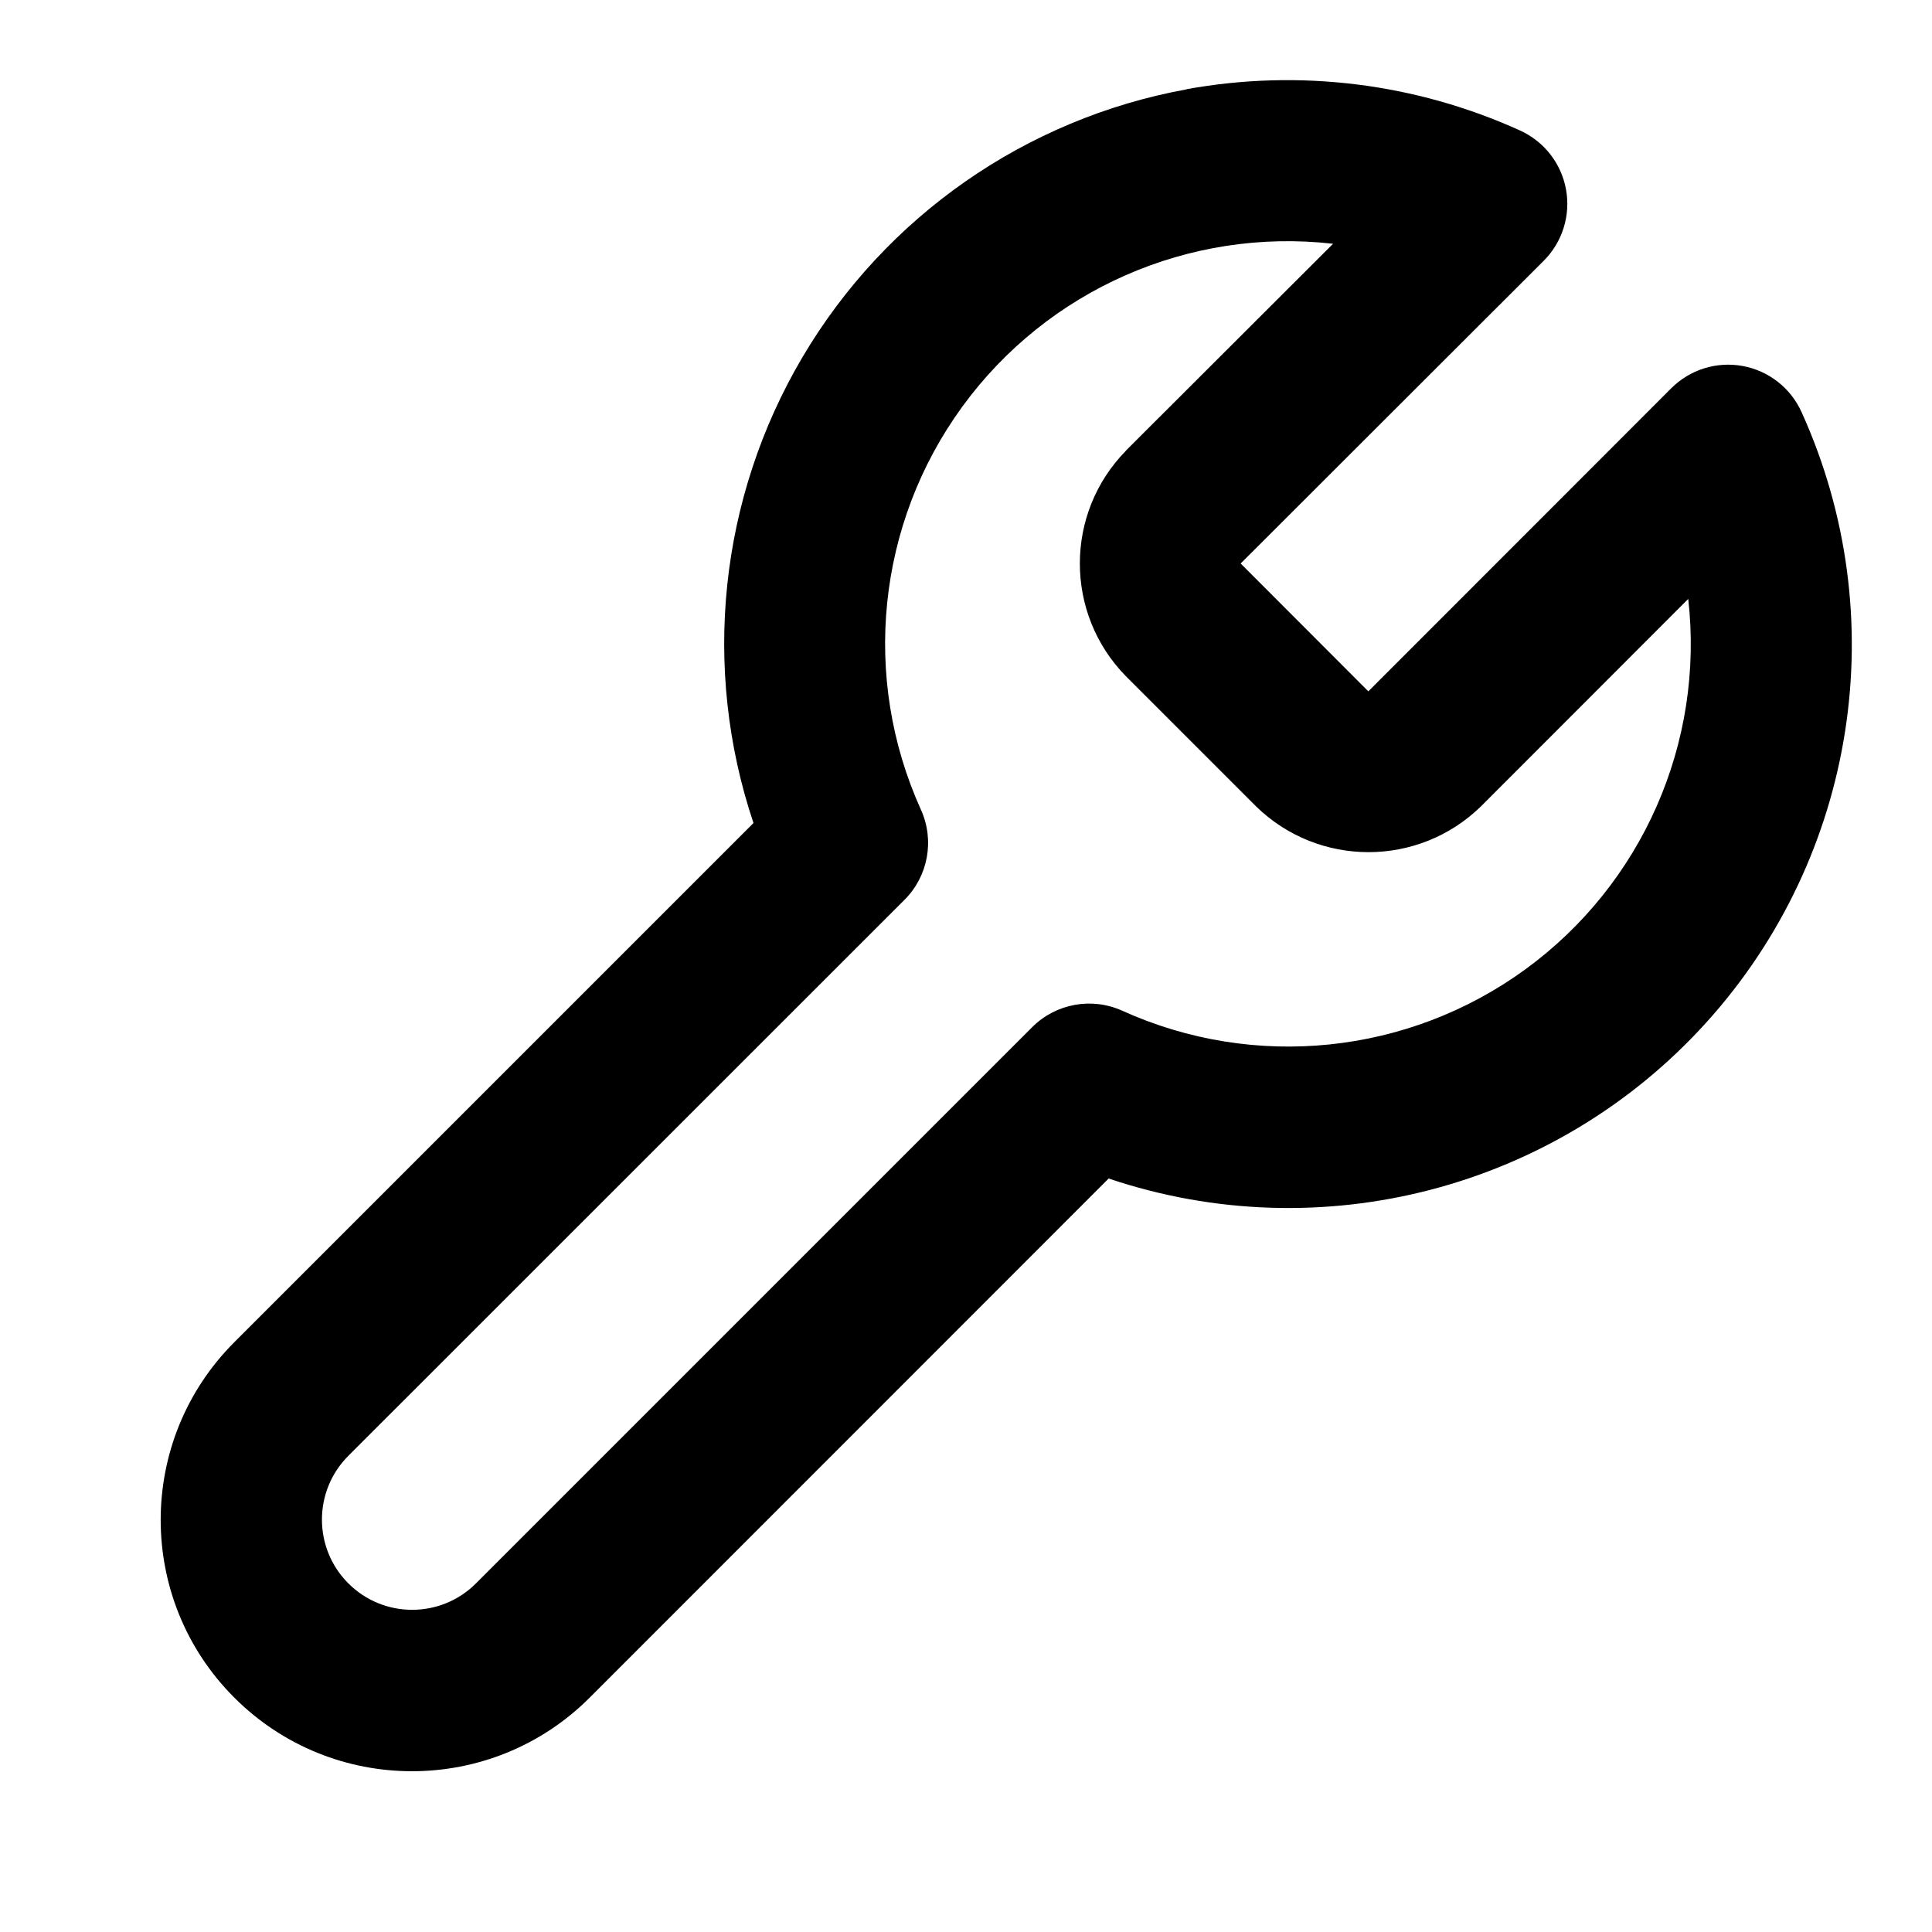
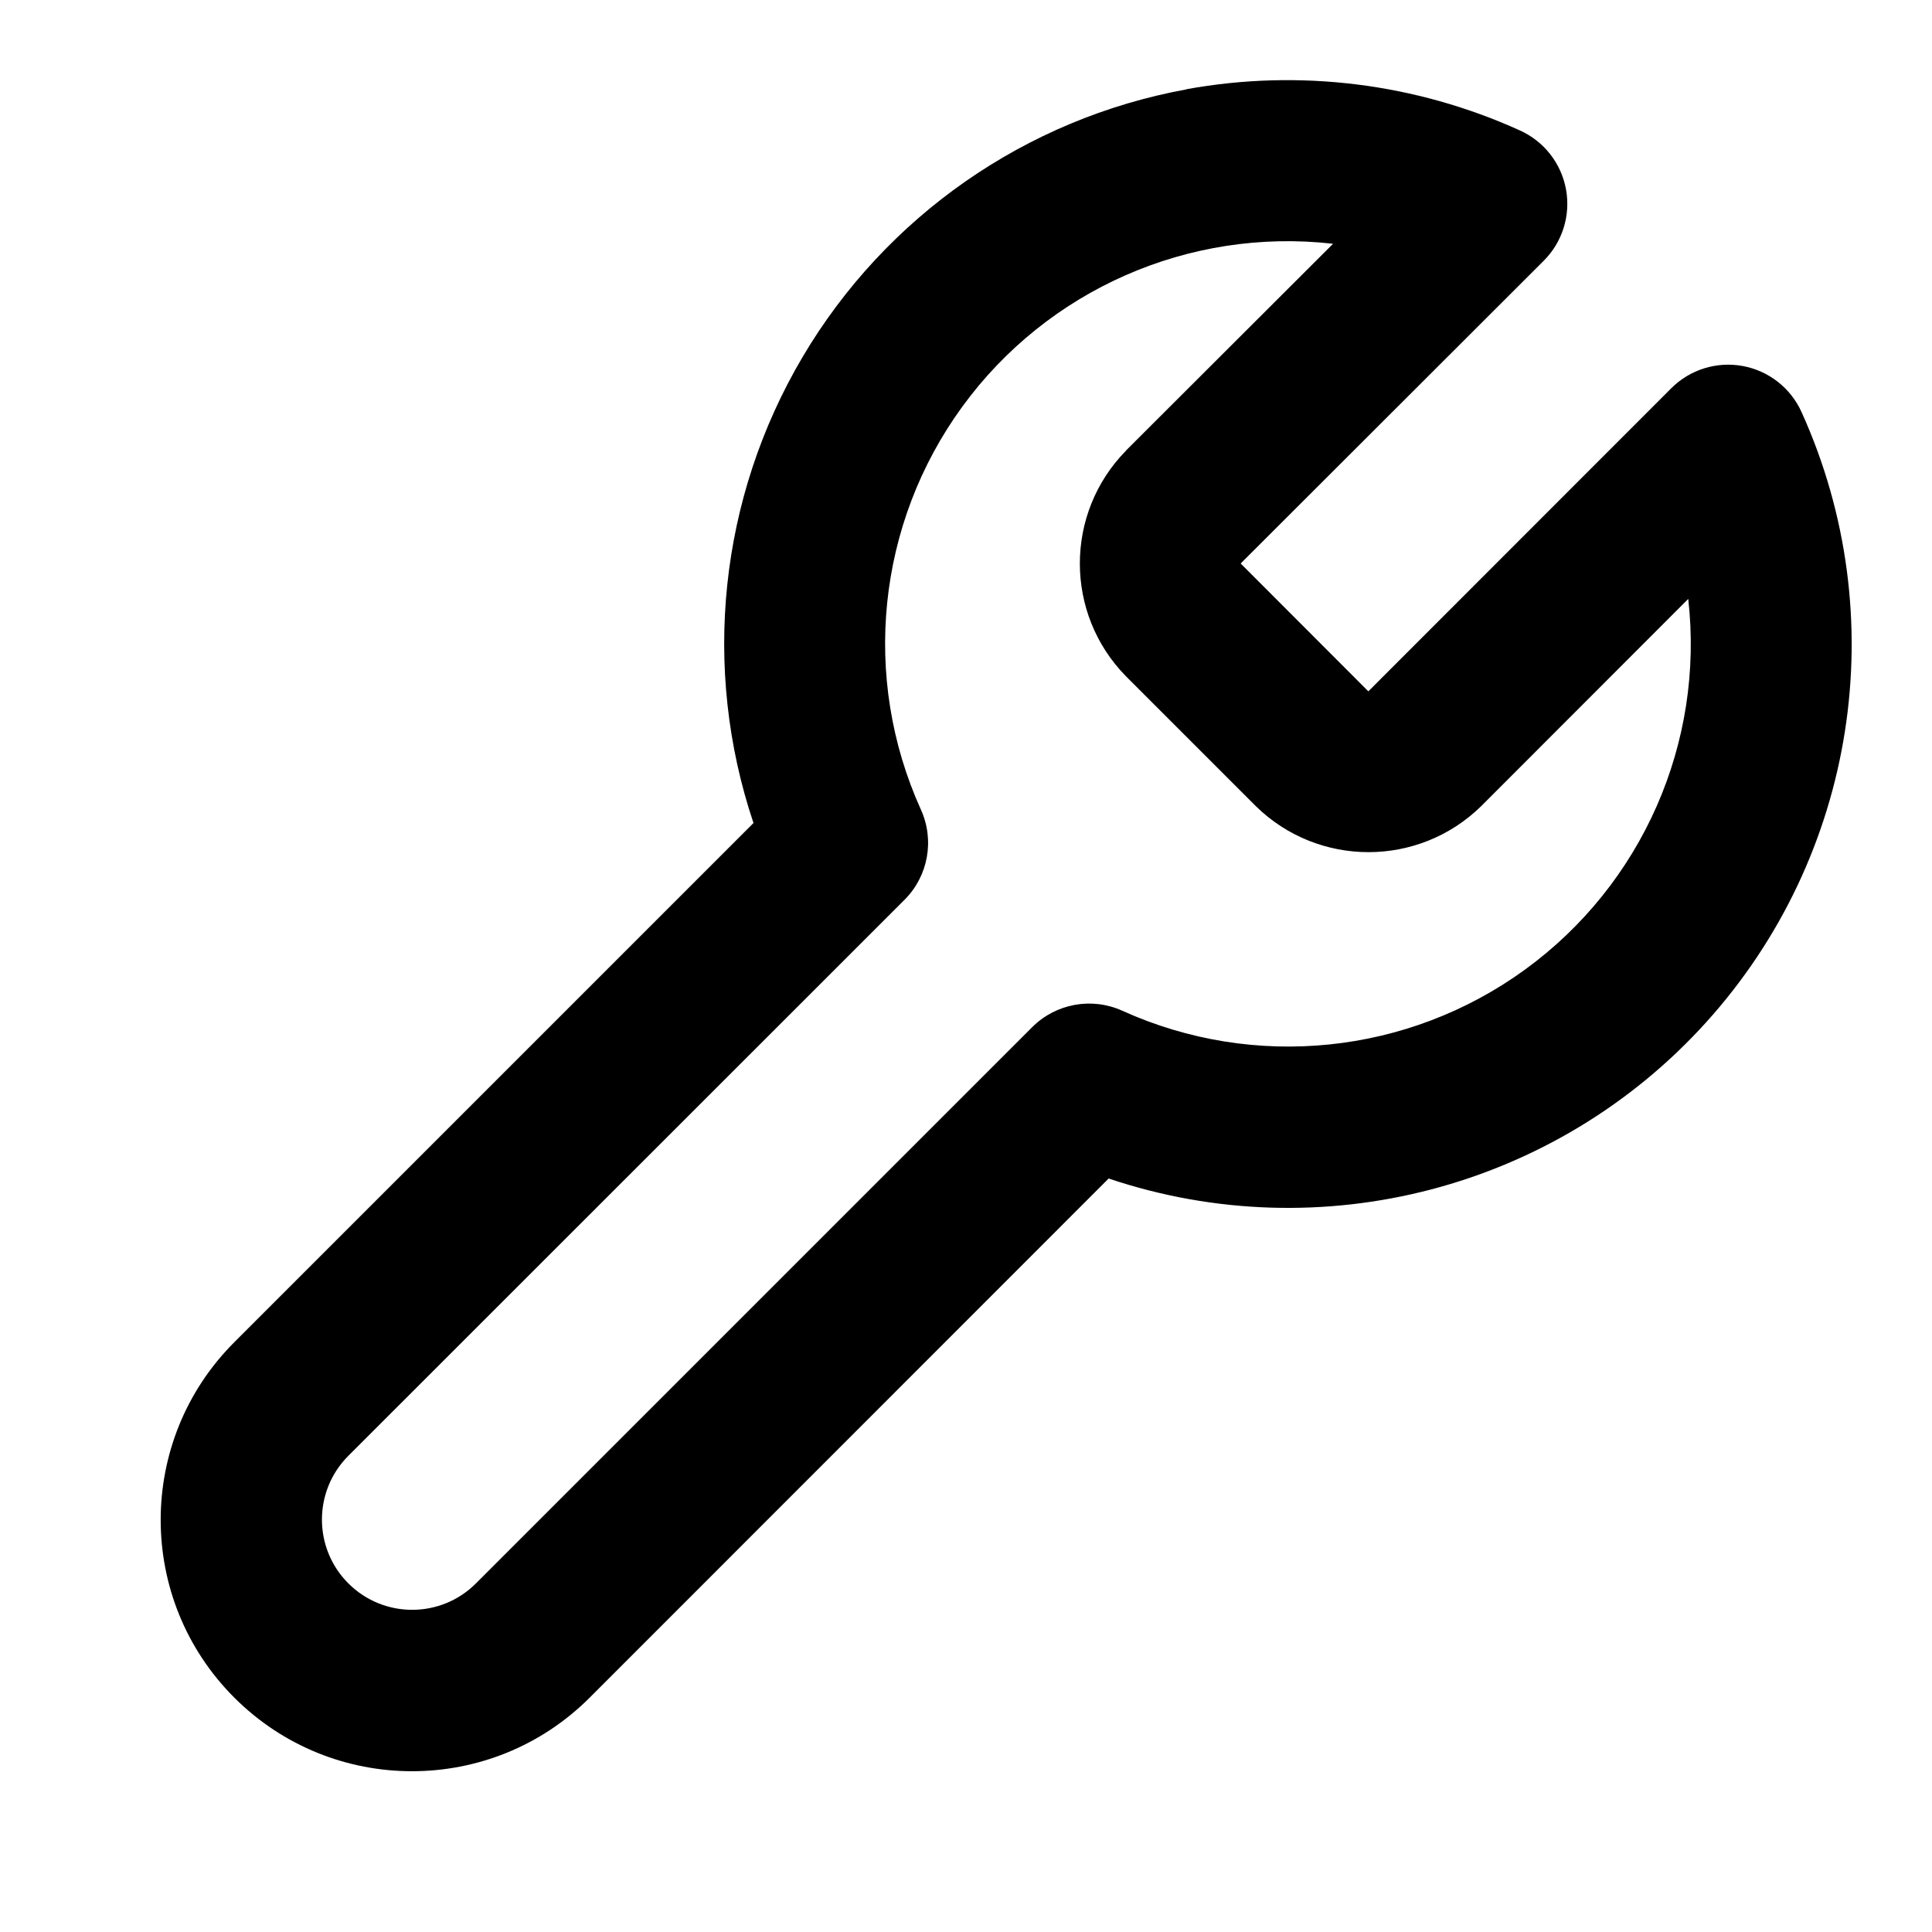
<svg xmlns="http://www.w3.org/2000/svg" width="12" height="12" fill="none" viewBox="0 0 12 12">
-   <path fill="#000" fill-rule="evenodd" d="M8.279 1.514A2.5 2.5 0 0 0 5.72 5.029a.5.5 0 0 1-.102.56L2.164 9.042a.56.56 0 0 0 .792.793L6.411 6.38a.5.5 0 0 1 .56-.102 2.5 2.5 0 0 0 3.515-2.558L9.2 5.007a1 1 0 0 1-1.4 0l-.004-.004-.803-.803a1 1 0 0 1 0-1.4l.003-.004L8.28 1.514ZM7.37.554A3.5 3.5 0 0 1 9.44.81a.5.5 0 0 1 .148.81L7.706 3.5l.793.794 1.881-1.882a.5.5 0 0 1 .81.148 3.499 3.499 0 0 1-4.304 4.76l-3.223 3.224a1.56 1.56 0 1 1-2.208-2.207L4.68 5.112A3.5 3.5 0 0 1 7.37.555Z" clip-rule="evenodd" />
+   <path fill="#000" fill-rule="evenodd" d="M8.279 1.514A2.5 2.5 0 0 0 5.72 5.029a.5.5 0 0 1-.102.56L2.164 9.042a.56.56 0 0 0 .792.793L6.411 6.38a.5.5 0 0 1 .56-.102 2.5 2.5 0 0 0 3.515-2.558L9.2 5.007a1 1 0 0 1-1.4 0l-.004-.004-.803-.803a1 1 0 0 1 0-1.4l.003-.004L8.28 1.514ZM7.37.554A3.5 3.5 0 0 1 9.44.81a.5.5 0 0 1 .148.81L7.706 3.5l.793.794 1.881-1.882a.5.5 0 0 1 .81.148 3.5 3.5 0 0 1-4.304 4.76l-3.223 3.224a1.56 1.56 0 1 1-2.208-2.207L4.68 5.112A3.5 3.5 0 0 1 7.37.555Z" clip-rule="evenodd" />
</svg>
